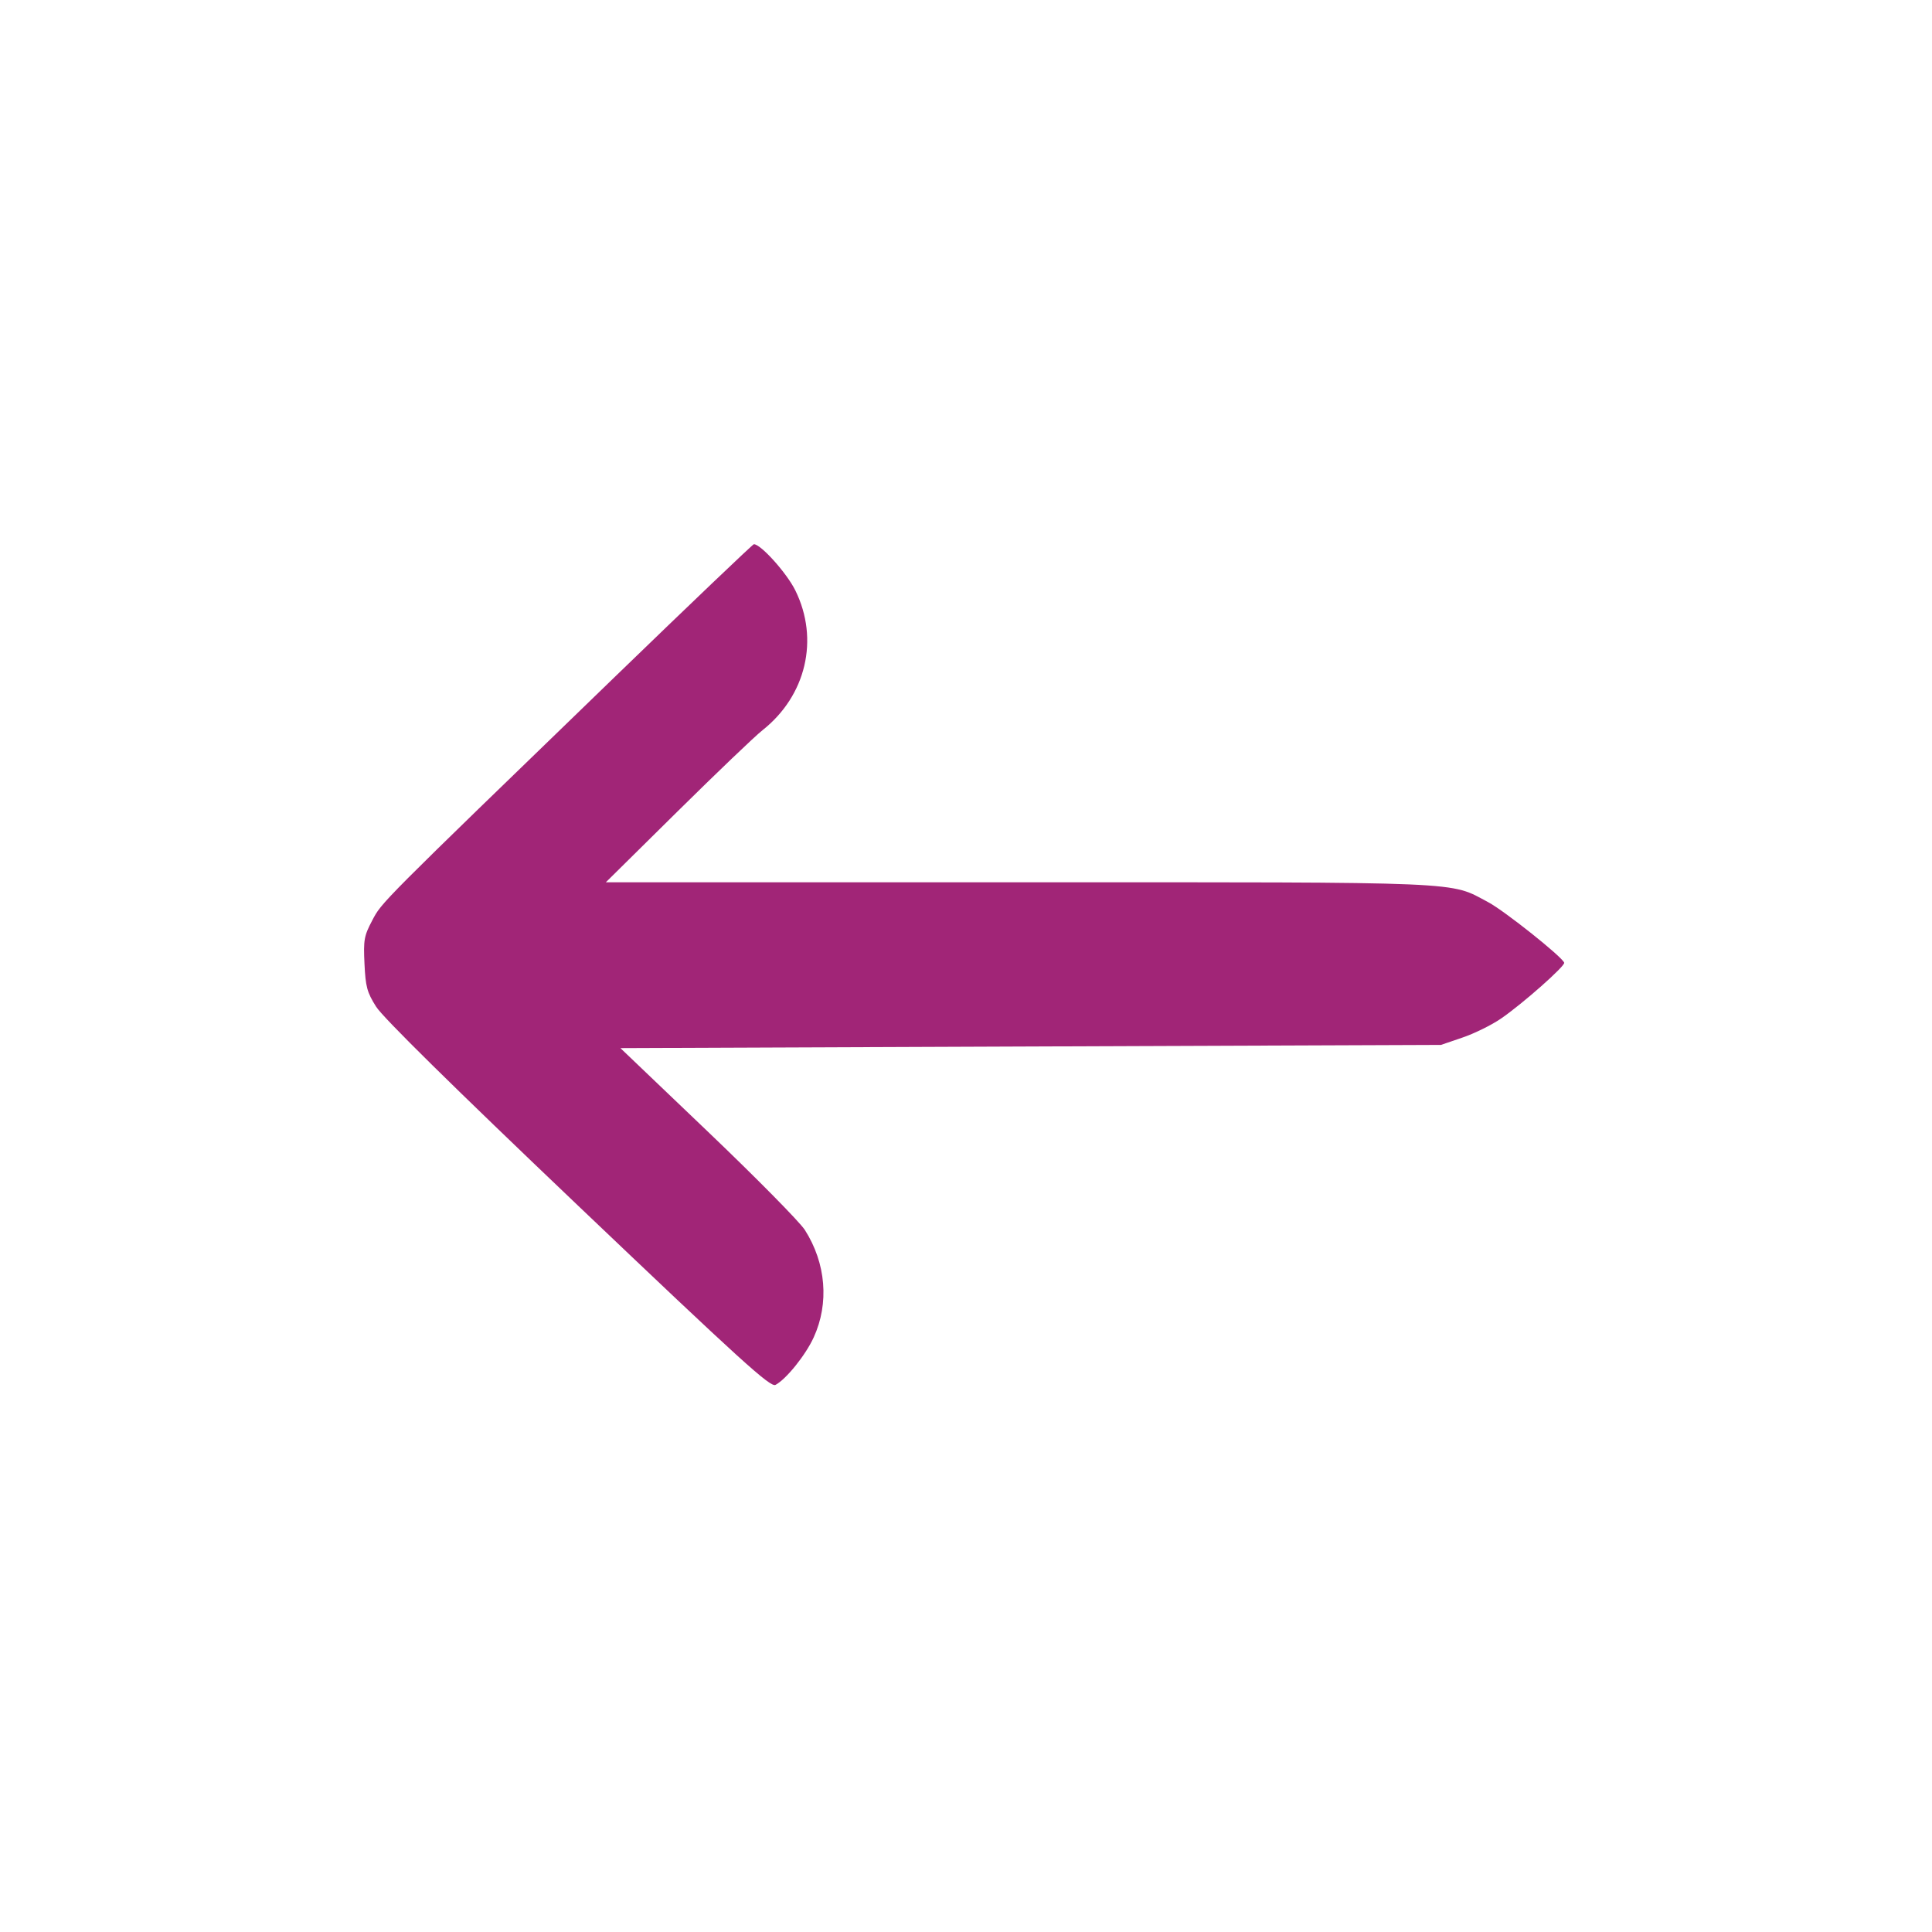
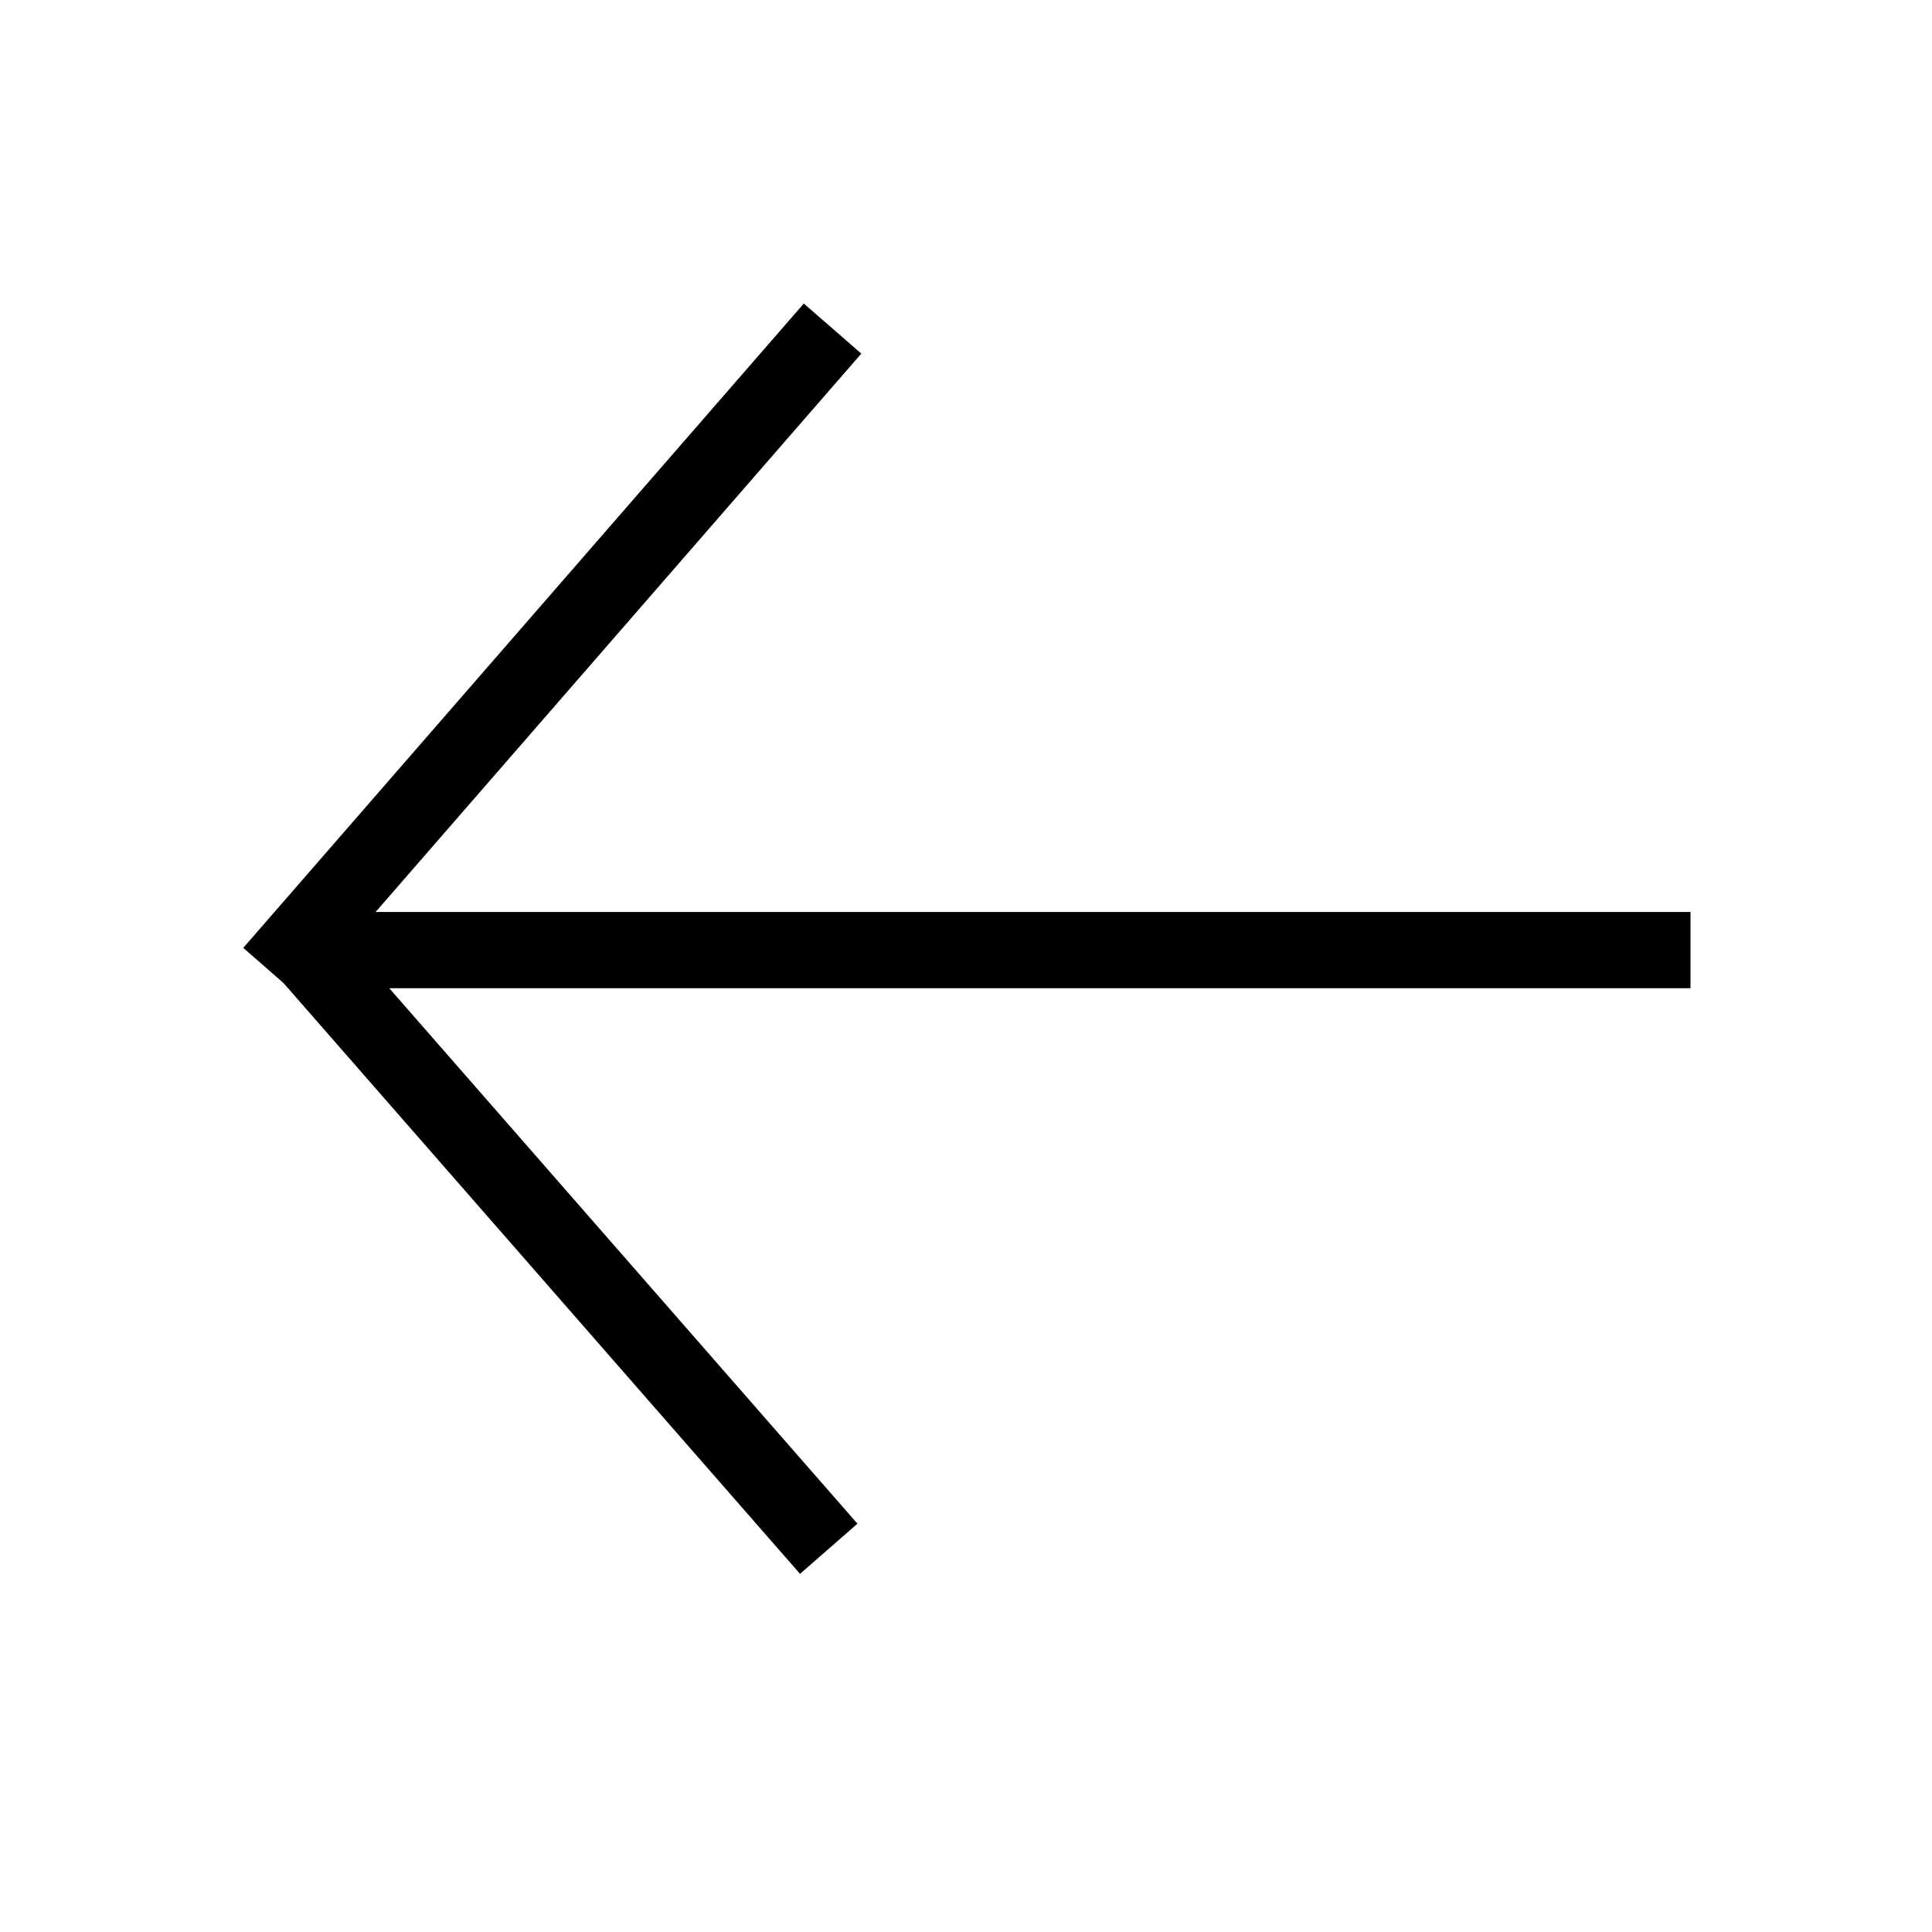
- <svg xmlns="http://www.w3.org/2000/svg" width="32" height="32">
-   <path d="M10.187 11.208c-3.932 3.804-3.86 3.732-4.021 4.036-.136.258-.148.323-.129.72.018.38.042.471.192.709.113.18 1.266 1.316 3.345 3.296 2.708 2.579 3.187 3.014 3.271 2.969.178-.095.499-.494.633-.788.258-.564.204-1.227-.147-1.778-.085-.133-.807-.865-1.605-1.627l-1.45-1.385 6.795-.027 6.796-.026.354-.121c.196-.066.484-.208.64-.315.352-.241 1.068-.873 1.047-.926-.04-.103-.989-.858-1.257-1.001-.654-.347-.264-.331-7.788-.331h-6.828l1.183-1.169c.65-.642 1.285-1.25 1.411-1.349.723-.572.943-1.506.545-2.314-.141-.288-.574-.77-.688-.767-.018.001-1.053.988-2.299 2.194" fill="#A12577" fill-rule="evenodd" />
+ <svg fill="currentColor" viewBox="0 0 32 32">
+   <path d="M28 15.737v-.632H5.516v1.263H28v-.631Z" />
+   <path d="m13.726 25.653.476-.416-8.78-10.042-.475.416-.475.415 8.779 10.042.475-.415Z" />
+   <path d="m4.505 16.116.477.414 9.284-10.673-.476-.415-.477-.414L4.029 15.7l.476.415Z" />
</svg>
